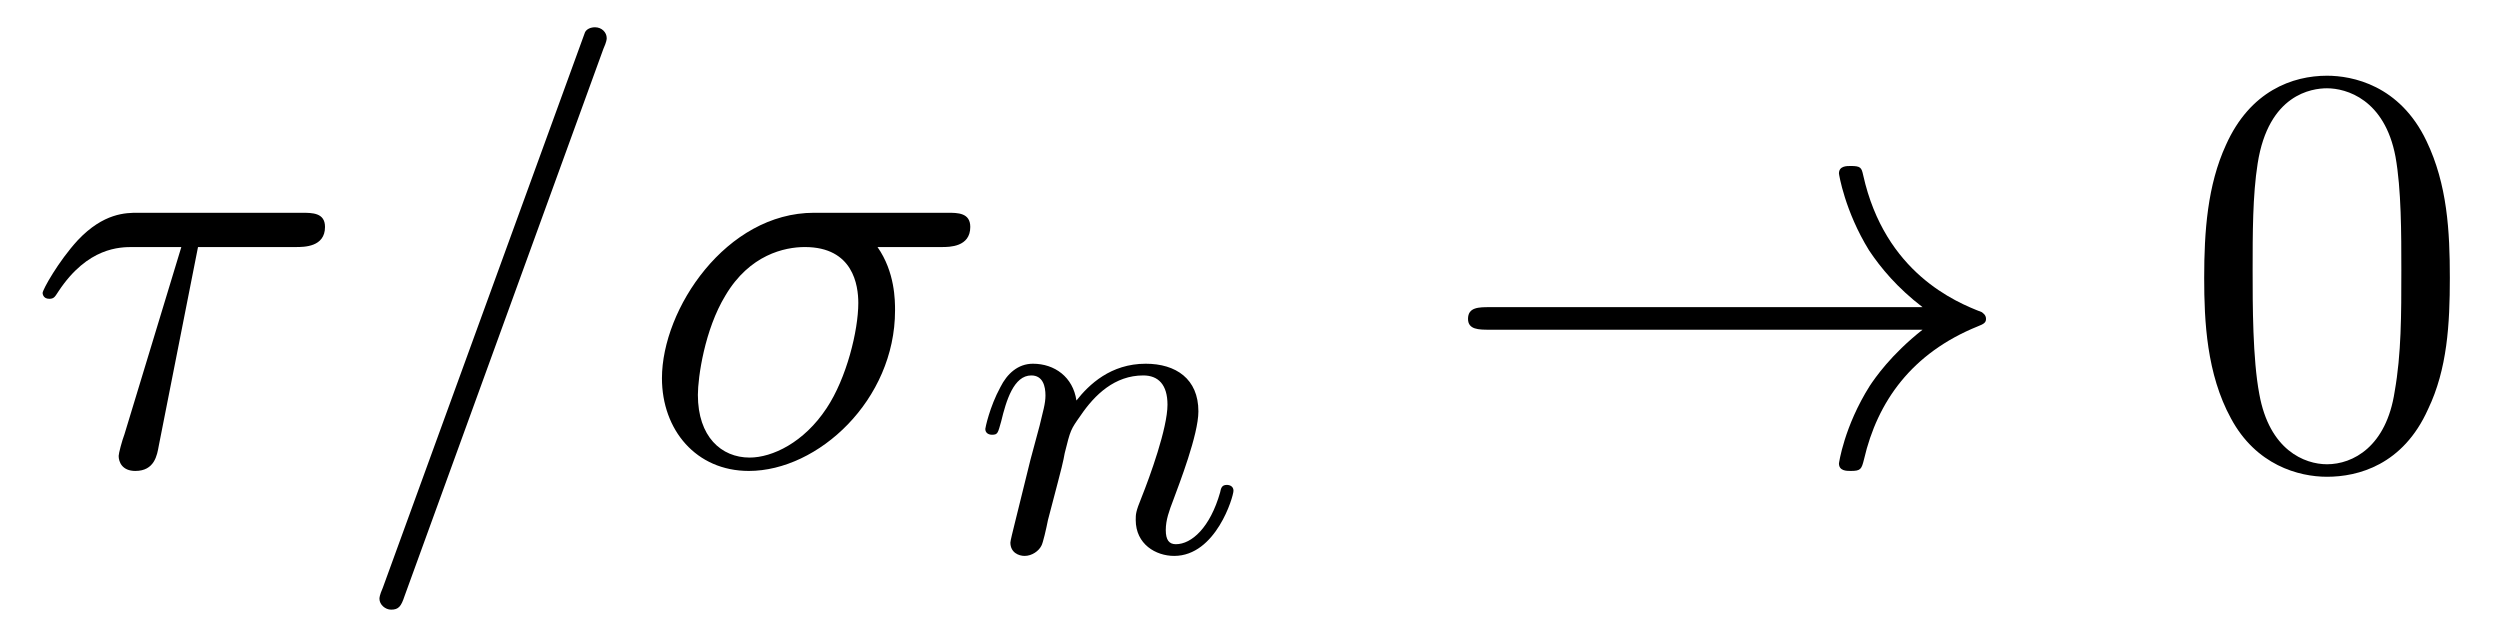
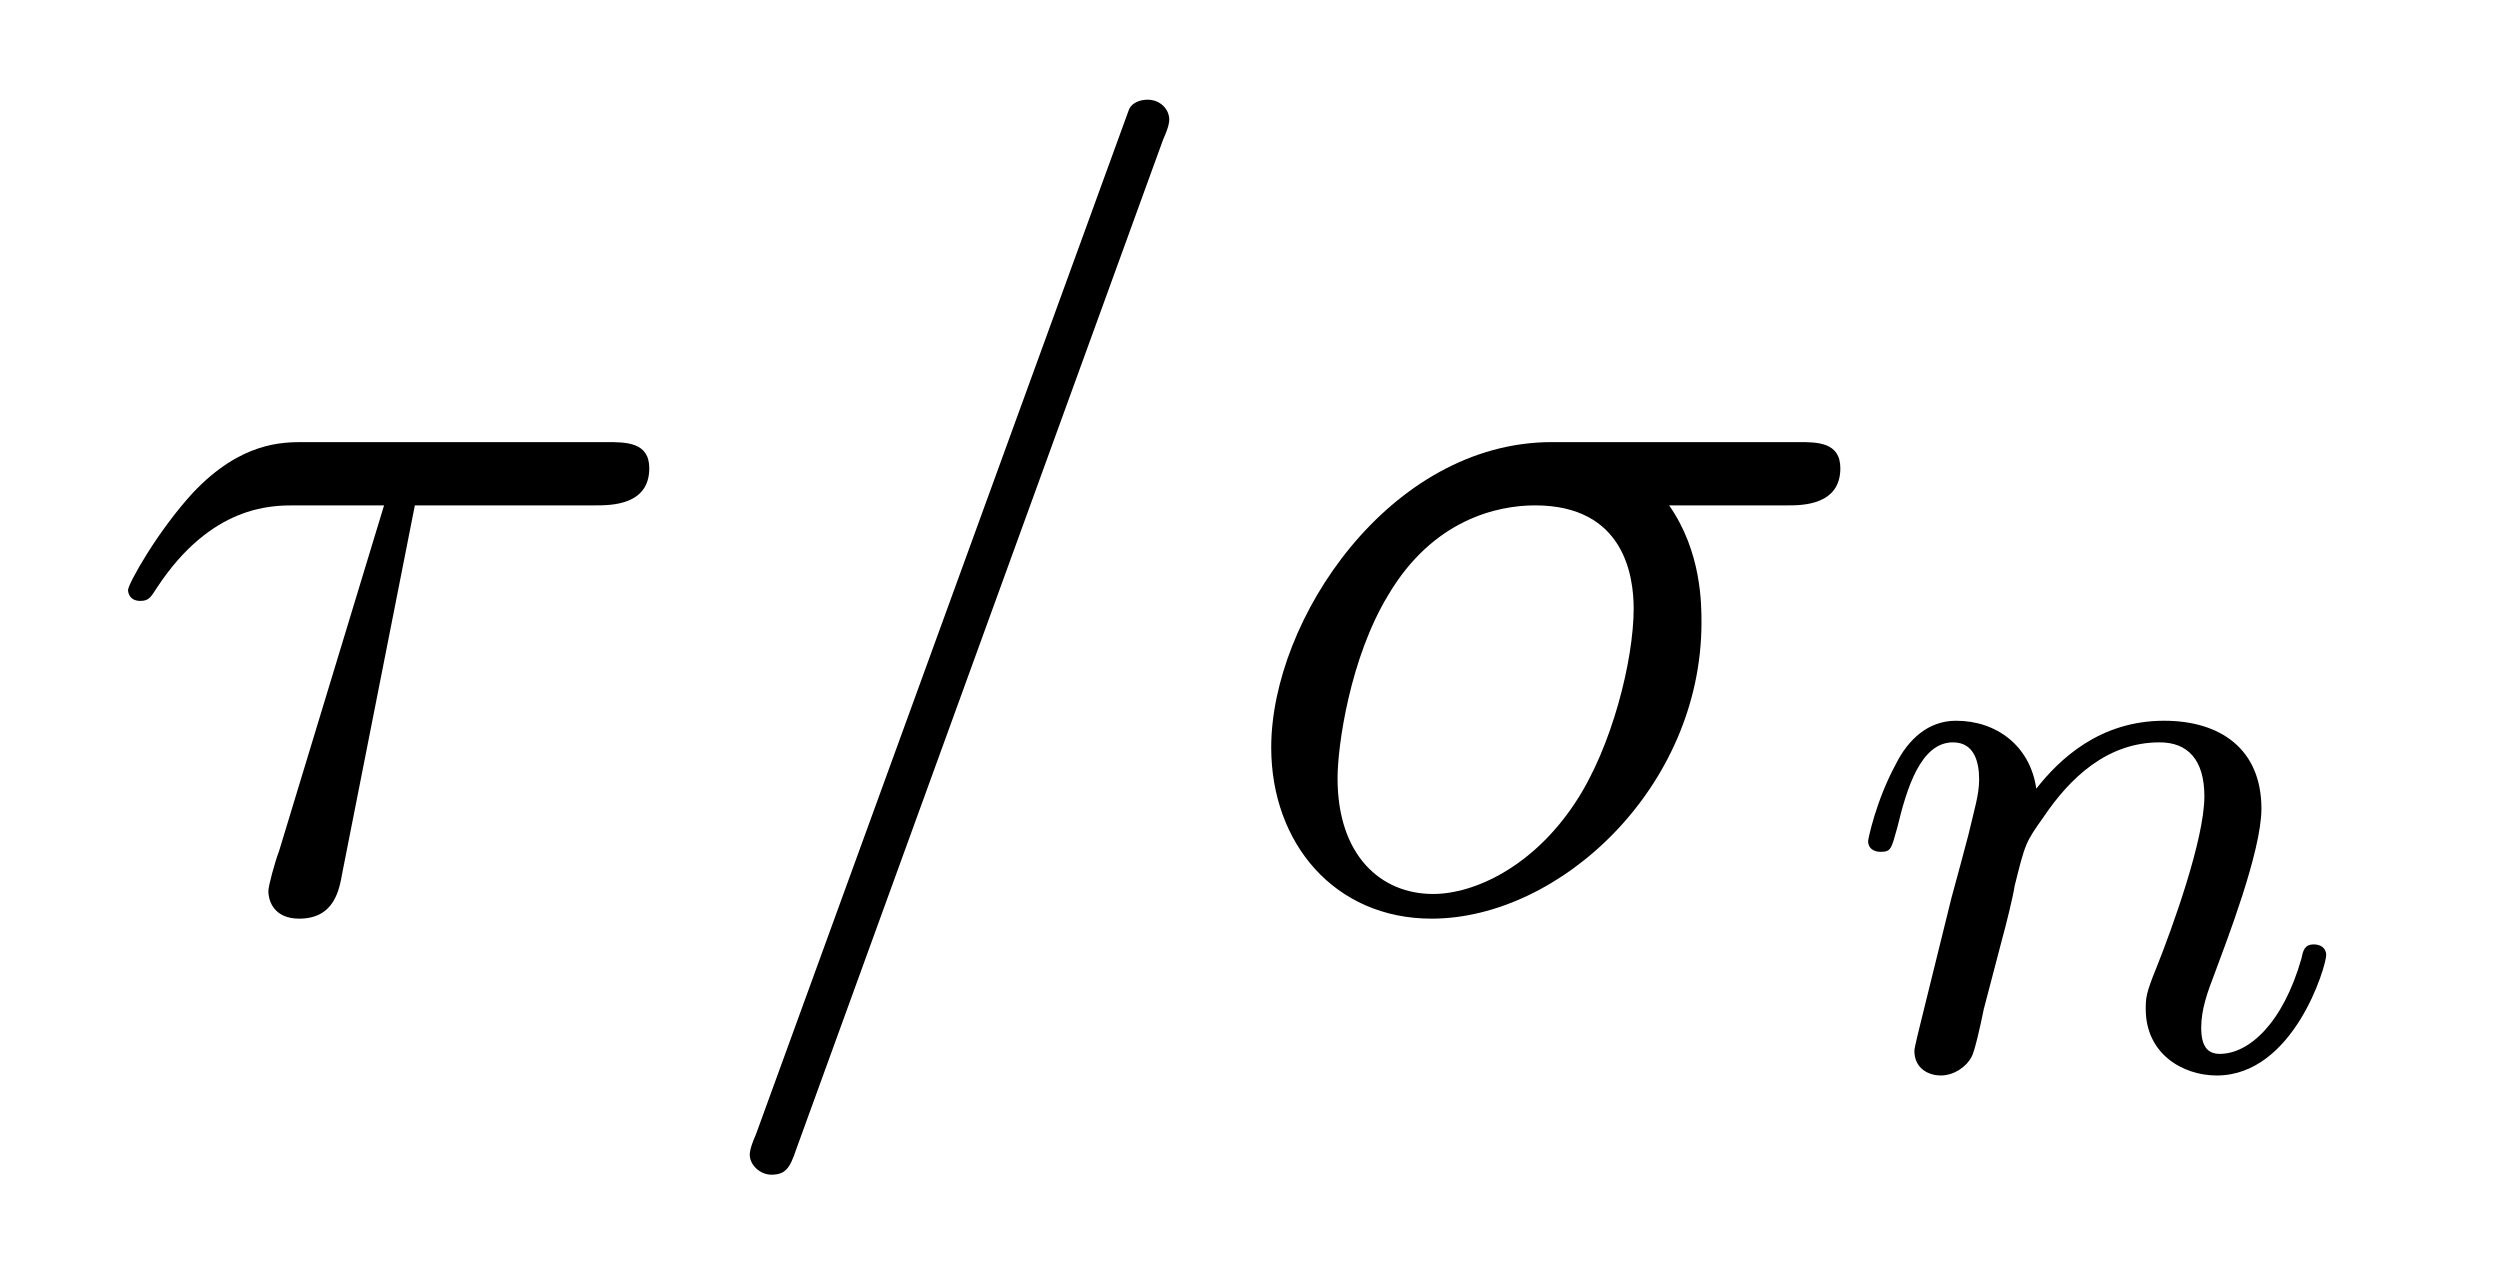
- <svg xmlns="http://www.w3.org/2000/svg" xmlns:xlink="http://www.w3.org/1999/xlink" viewBox="0 0 46.752 11.909" version="1.2">
+ <svg xmlns="http://www.w3.org/2000/svg" xmlns:xlink="http://www.w3.org/1999/xlink" viewBox="0 0 25.328 12.909" version="1.2">
  <defs>
    <g>
      <symbol overflow="visible" id="glyph0-0">
        <path style="stroke:none;" d="" />
      </symbol>
      <symbol overflow="visible" id="glyph0-1">
        <path style="stroke:none;" d="M 3.203 -4.062 L 5.031 -4.062 C 5.188 -4.062 5.578 -4.062 5.578 -4.438 C 5.578 -4.703 5.344 -4.703 5.141 -4.703 L 2.078 -4.703 C 1.859 -4.703 1.438 -4.703 0.953 -4.188 C 0.594 -3.797 0.297 -3.266 0.297 -3.203 C 0.297 -3.203 0.297 -3.094 0.422 -3.094 C 0.516 -3.094 0.531 -3.141 0.594 -3.234 C 1.141 -4.062 1.75 -4.062 1.984 -4.062 L 2.891 -4.062 L 1.828 -0.562 C 1.781 -0.438 1.719 -0.203 1.719 -0.156 C 1.719 -0.047 1.781 0.125 2.031 0.125 C 2.391 0.125 2.438 -0.172 2.469 -0.344 Z M 3.203 -4.062 " />
      </symbol>
      <symbol overflow="visible" id="glyph0-2">
        <path style="stroke:none;" d="M 4.781 -7.766 C 4.844 -7.906 4.844 -7.953 4.844 -7.969 C 4.844 -8.078 4.75 -8.172 4.625 -8.172 C 4.547 -8.172 4.469 -8.141 4.438 -8.078 L 0.656 2.312 C 0.594 2.453 0.594 2.5 0.594 2.516 C 0.594 2.625 0.703 2.719 0.812 2.719 C 0.953 2.719 1 2.656 1.062 2.469 Z M 4.781 -7.766 " />
      </symbol>
      <symbol overflow="visible" id="glyph0-3">
        <path style="stroke:none;" d="M 5.656 -4.062 C 5.797 -4.062 6.188 -4.062 6.188 -4.438 C 6.188 -4.703 5.953 -4.703 5.766 -4.703 L 3.266 -4.703 C 1.625 -4.703 0.422 -2.906 0.422 -1.609 C 0.422 -0.641 1.062 0.125 2.047 0.125 C 3.344 0.125 4.781 -1.203 4.781 -2.875 C 4.781 -3.062 4.781 -3.594 4.453 -4.062 Z M 2.062 -0.125 C 1.531 -0.125 1.094 -0.516 1.094 -1.297 C 1.094 -1.625 1.219 -2.516 1.609 -3.156 C 2.062 -3.922 2.719 -4.062 3.094 -4.062 C 4 -4.062 4.094 -3.344 4.094 -3.016 C 4.094 -2.5 3.875 -1.609 3.5 -1.047 C 3.078 -0.406 2.484 -0.125 2.062 -0.125 Z M 2.062 -0.125 " />
      </symbol>
      <symbol overflow="visible" id="glyph1-0">
        <path style="stroke:none;" d="" />
      </symbol>
      <symbol overflow="visible" id="glyph1-1">
        <path style="stroke:none;" d="M 1.594 -1.312 C 1.625 -1.422 1.703 -1.734 1.719 -1.844 C 1.828 -2.281 1.828 -2.281 2.016 -2.547 C 2.281 -2.938 2.656 -3.297 3.188 -3.297 C 3.469 -3.297 3.641 -3.125 3.641 -2.75 C 3.641 -2.312 3.312 -1.406 3.156 -1.016 C 3.047 -0.75 3.047 -0.703 3.047 -0.594 C 3.047 -0.141 3.422 0.078 3.766 0.078 C 4.547 0.078 4.875 -1.031 4.875 -1.141 C 4.875 -1.219 4.812 -1.25 4.75 -1.25 C 4.656 -1.25 4.641 -1.188 4.625 -1.109 C 4.438 -0.453 4.094 -0.141 3.797 -0.141 C 3.672 -0.141 3.609 -0.219 3.609 -0.406 C 3.609 -0.594 3.672 -0.766 3.75 -0.969 C 3.859 -1.266 4.219 -2.188 4.219 -2.625 C 4.219 -3.234 3.797 -3.516 3.234 -3.516 C 2.578 -3.516 2.172 -3.125 1.938 -2.828 C 1.875 -3.266 1.531 -3.516 1.125 -3.516 C 0.844 -3.516 0.641 -3.328 0.516 -3.078 C 0.312 -2.703 0.234 -2.312 0.234 -2.297 C 0.234 -2.219 0.297 -2.188 0.359 -2.188 C 0.469 -2.188 0.469 -2.219 0.531 -2.438 C 0.625 -2.828 0.766 -3.297 1.094 -3.297 C 1.312 -3.297 1.359 -3.094 1.359 -2.922 C 1.359 -2.766 1.312 -2.625 1.25 -2.359 C 1.234 -2.297 1.109 -1.828 1.078 -1.719 L 0.781 -0.516 C 0.75 -0.391 0.703 -0.203 0.703 -0.172 C 0.703 0.016 0.859 0.078 0.969 0.078 C 1.109 0.078 1.234 -0.016 1.281 -0.109 C 1.312 -0.156 1.375 -0.438 1.406 -0.594 Z M 1.594 -1.312 " />
      </symbol>
-       <symbol overflow="visible" id="glyph2-0">
-         <path style="stroke:none;" d="" />
-       </symbol>
-       <symbol overflow="visible" id="glyph2-1">
-         <path style="stroke:none;" d="M 9.094 -2.516 C 8.5 -2.047 8.203 -1.609 8.109 -1.469 C 7.625 -0.703 7.531 -0.016 7.531 -0.016 C 7.531 0.125 7.672 0.125 7.75 0.125 C 7.938 0.125 7.953 0.094 8 -0.094 C 8.25 -1.172 8.891 -2.078 10.125 -2.578 C 10.25 -2.625 10.281 -2.656 10.281 -2.719 C 10.281 -2.797 10.219 -2.828 10.203 -2.844 C 9.719 -3.031 8.391 -3.578 7.984 -5.406 C 7.953 -5.547 7.938 -5.578 7.75 -5.578 C 7.672 -5.578 7.531 -5.578 7.531 -5.438 C 7.531 -5.422 7.641 -4.734 8.094 -4 C 8.312 -3.672 8.625 -3.297 9.094 -2.938 L 1 -2.938 C 0.797 -2.938 0.594 -2.938 0.594 -2.719 C 0.594 -2.516 0.797 -2.516 1 -2.516 Z M 9.094 -2.516 " />
-       </symbol>
-       <symbol overflow="visible" id="glyph3-0">
-         <path style="stroke:none;" d="" />
-       </symbol>
-       <symbol overflow="visible" id="glyph3-1">
-         <path style="stroke:none;" d="M 5.016 -3.484 C 5.016 -4.359 4.969 -5.234 4.578 -6.047 C 4.078 -7.094 3.188 -7.266 2.719 -7.266 C 2.078 -7.266 1.281 -6.984 0.828 -5.969 C 0.484 -5.219 0.422 -4.359 0.422 -3.484 C 0.422 -2.672 0.469 -1.688 0.922 -0.859 C 1.391 0.016 2.188 0.234 2.719 0.234 C 3.297 0.234 4.141 0.016 4.609 -1.031 C 4.969 -1.781 5.016 -2.625 5.016 -3.484 Z M 2.719 0 C 2.297 0 1.641 -0.266 1.453 -1.312 C 1.328 -1.969 1.328 -2.984 1.328 -3.625 C 1.328 -4.312 1.328 -5.031 1.422 -5.625 C 1.625 -6.922 2.438 -7.031 2.719 -7.031 C 3.078 -7.031 3.797 -6.828 4 -5.75 C 4.109 -5.141 4.109 -4.312 4.109 -3.625 C 4.109 -2.797 4.109 -2.062 3.984 -1.359 C 3.828 -0.328 3.203 0 2.719 0 Z M 2.719 0 " />
-       </symbol>
    </g>
-     <clipPath id="clip1">
-       <path d="M 7 0 L 19 0 L 19 11.91 L 7 11.91 Z M 7 0 " />
-     </clipPath>
  </defs>
  <g id="surface1">
    <g style="fill:rgb(0%,0%,0%);fill-opacity:1;">
-       <use xlink:href="#glyph0-1" x="0.5" y="8.682" />
-     </g>
-     <g clip-path="url(#clip1)" clip-rule="nonzero">
-       <g style="fill:rgb(0%,0%,0%);fill-opacity:1;">
-         <use xlink:href="#glyph0-2" x="6.502" y="8.682" />
-         <use xlink:href="#glyph0-3" x="11.957" y="8.682" />
-       </g>
+       <use xlink:href="#glyph0-1" x="1" y="9.182" />
    </g>
    <g style="fill:rgb(0%,0%,0%);fill-opacity:1;">
-       <use xlink:href="#glyph1-1" x="18.192" y="10.318" />
+       <use xlink:href="#glyph0-2" x="7.002" y="9.182" />
+       <use xlink:href="#glyph0-3" x="12.457" y="9.182" />
    </g>
    <g style="fill:rgb(0%,0%,0%);fill-opacity:1;">
-       <use xlink:href="#glyph2-1" x="26.859" y="8.682" />
-     </g>
-     <g style="fill:rgb(0%,0%,0%);fill-opacity:1;">
-       <use xlink:href="#glyph3-1" x="40.798" y="8.682" />
+       <use xlink:href="#glyph1-1" x="18.692" y="10.818" />
    </g>
  </g>
</svg>
